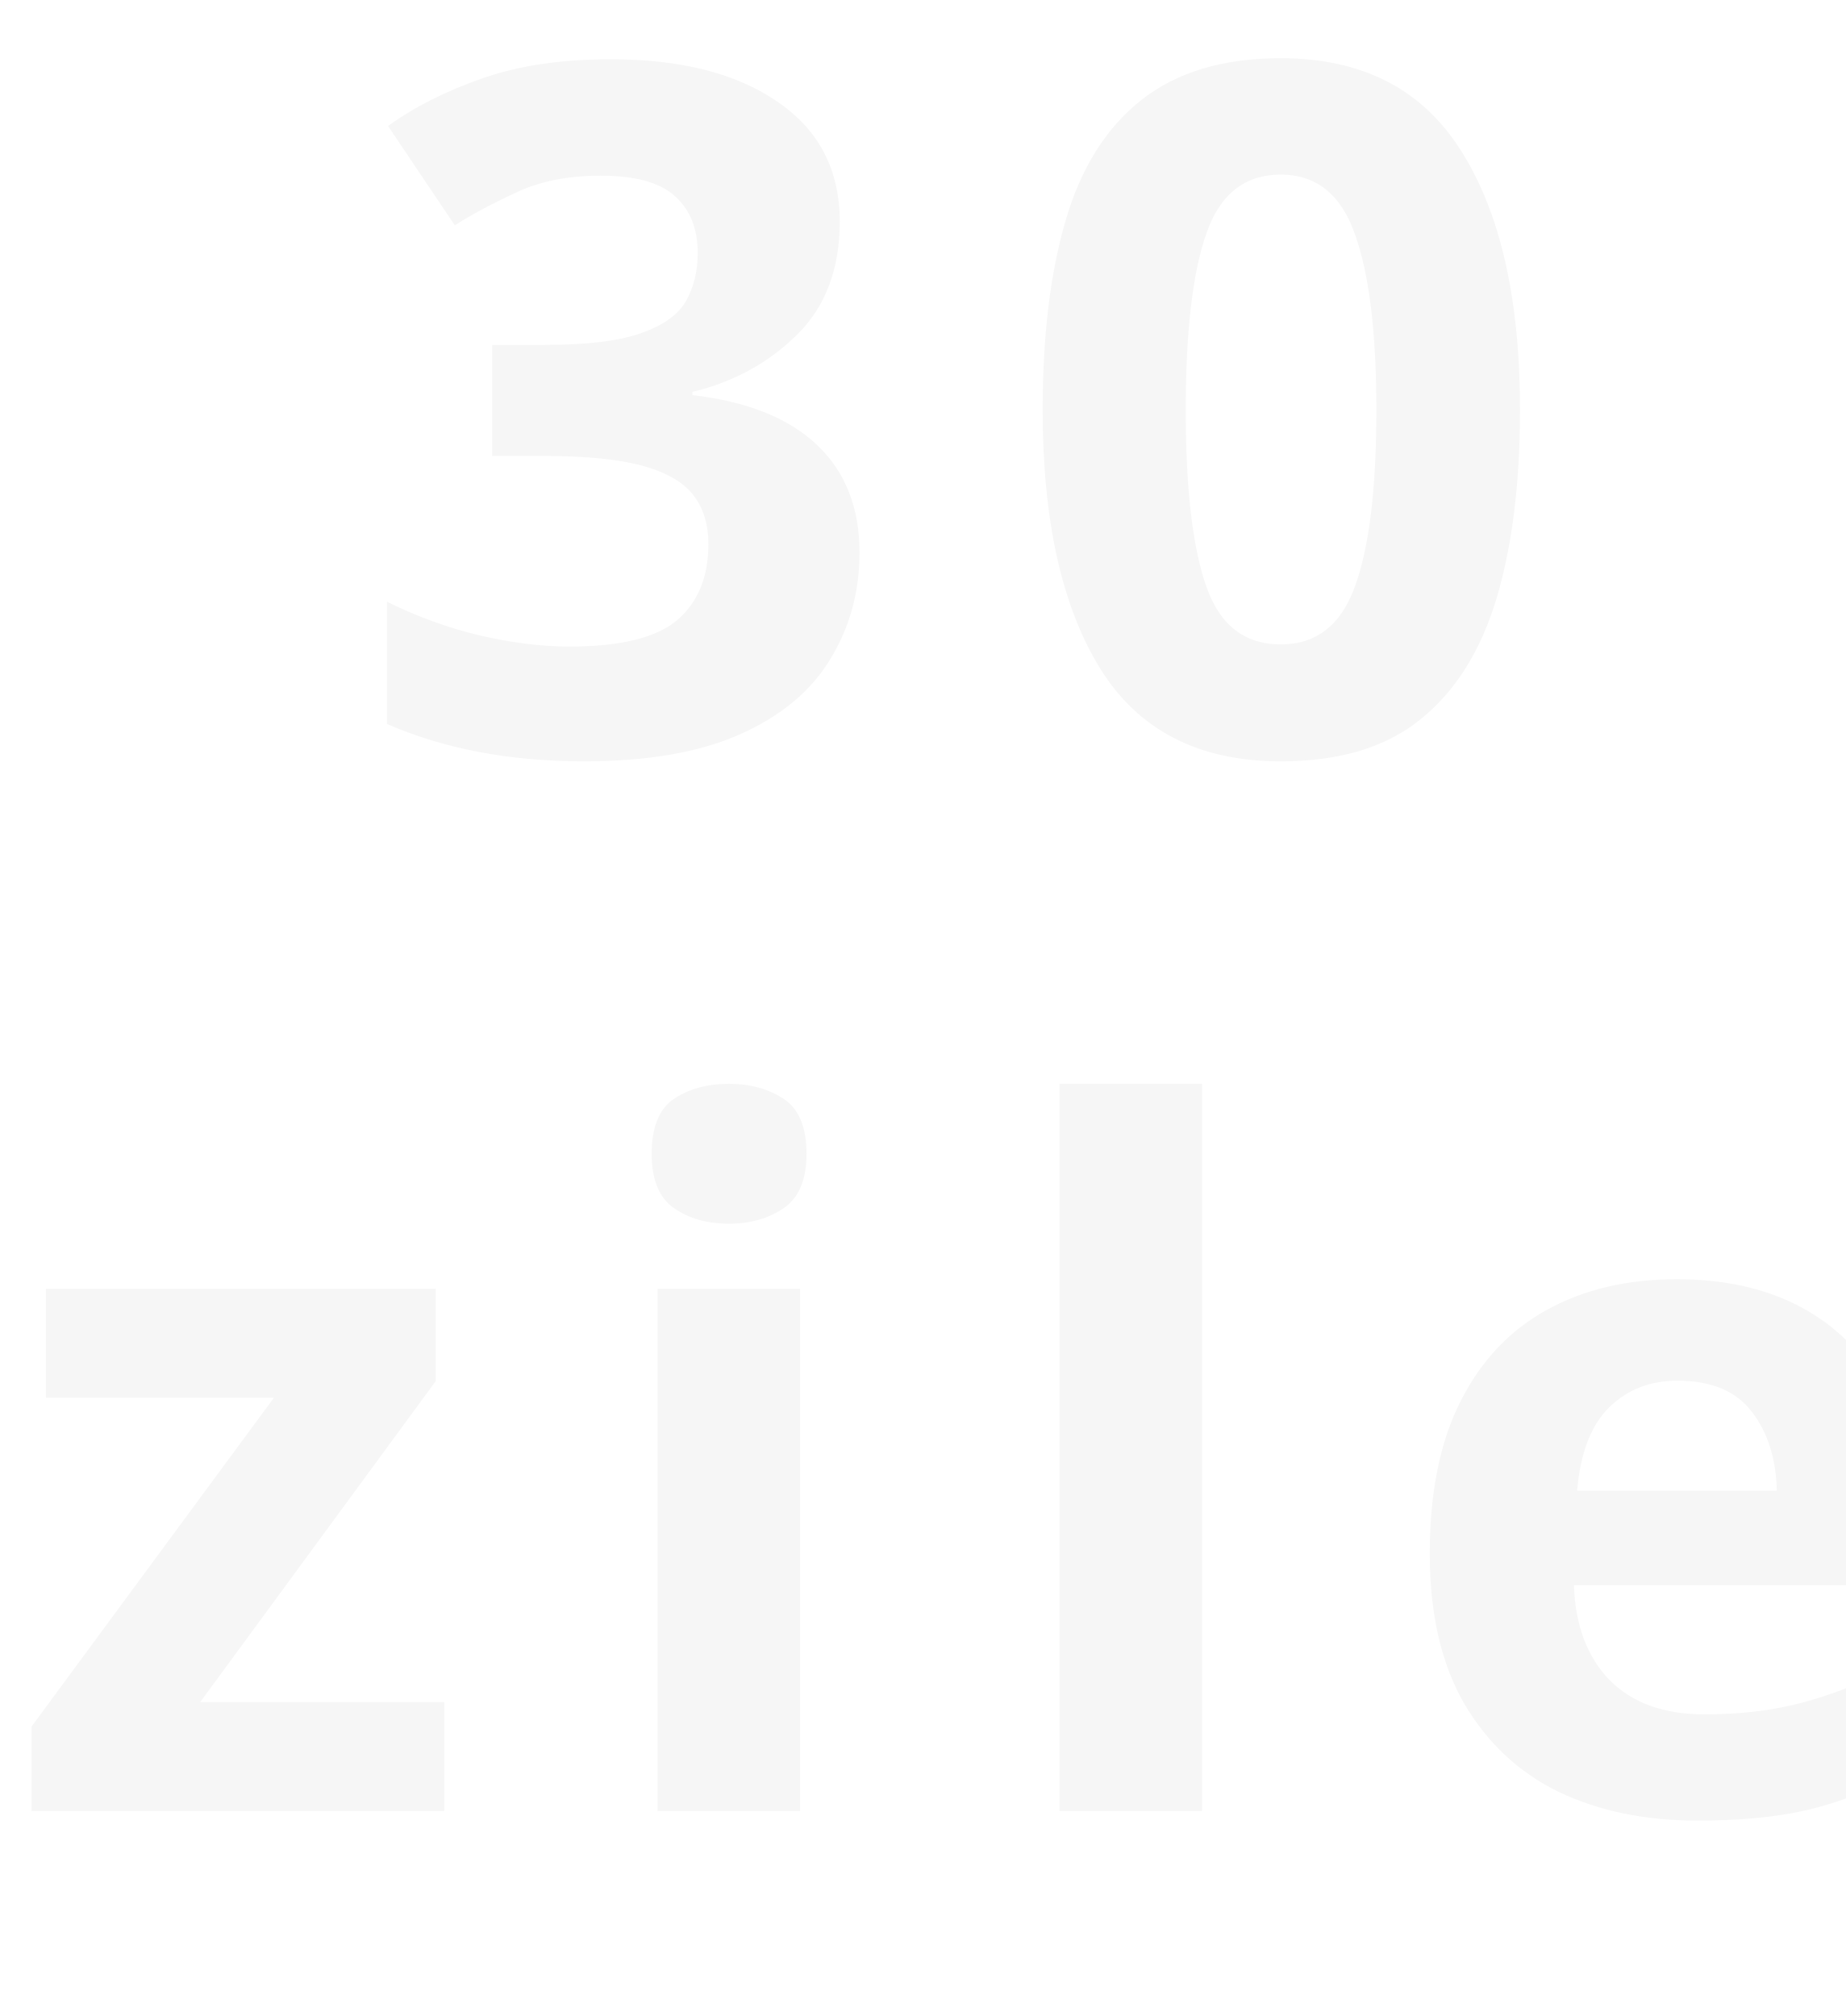
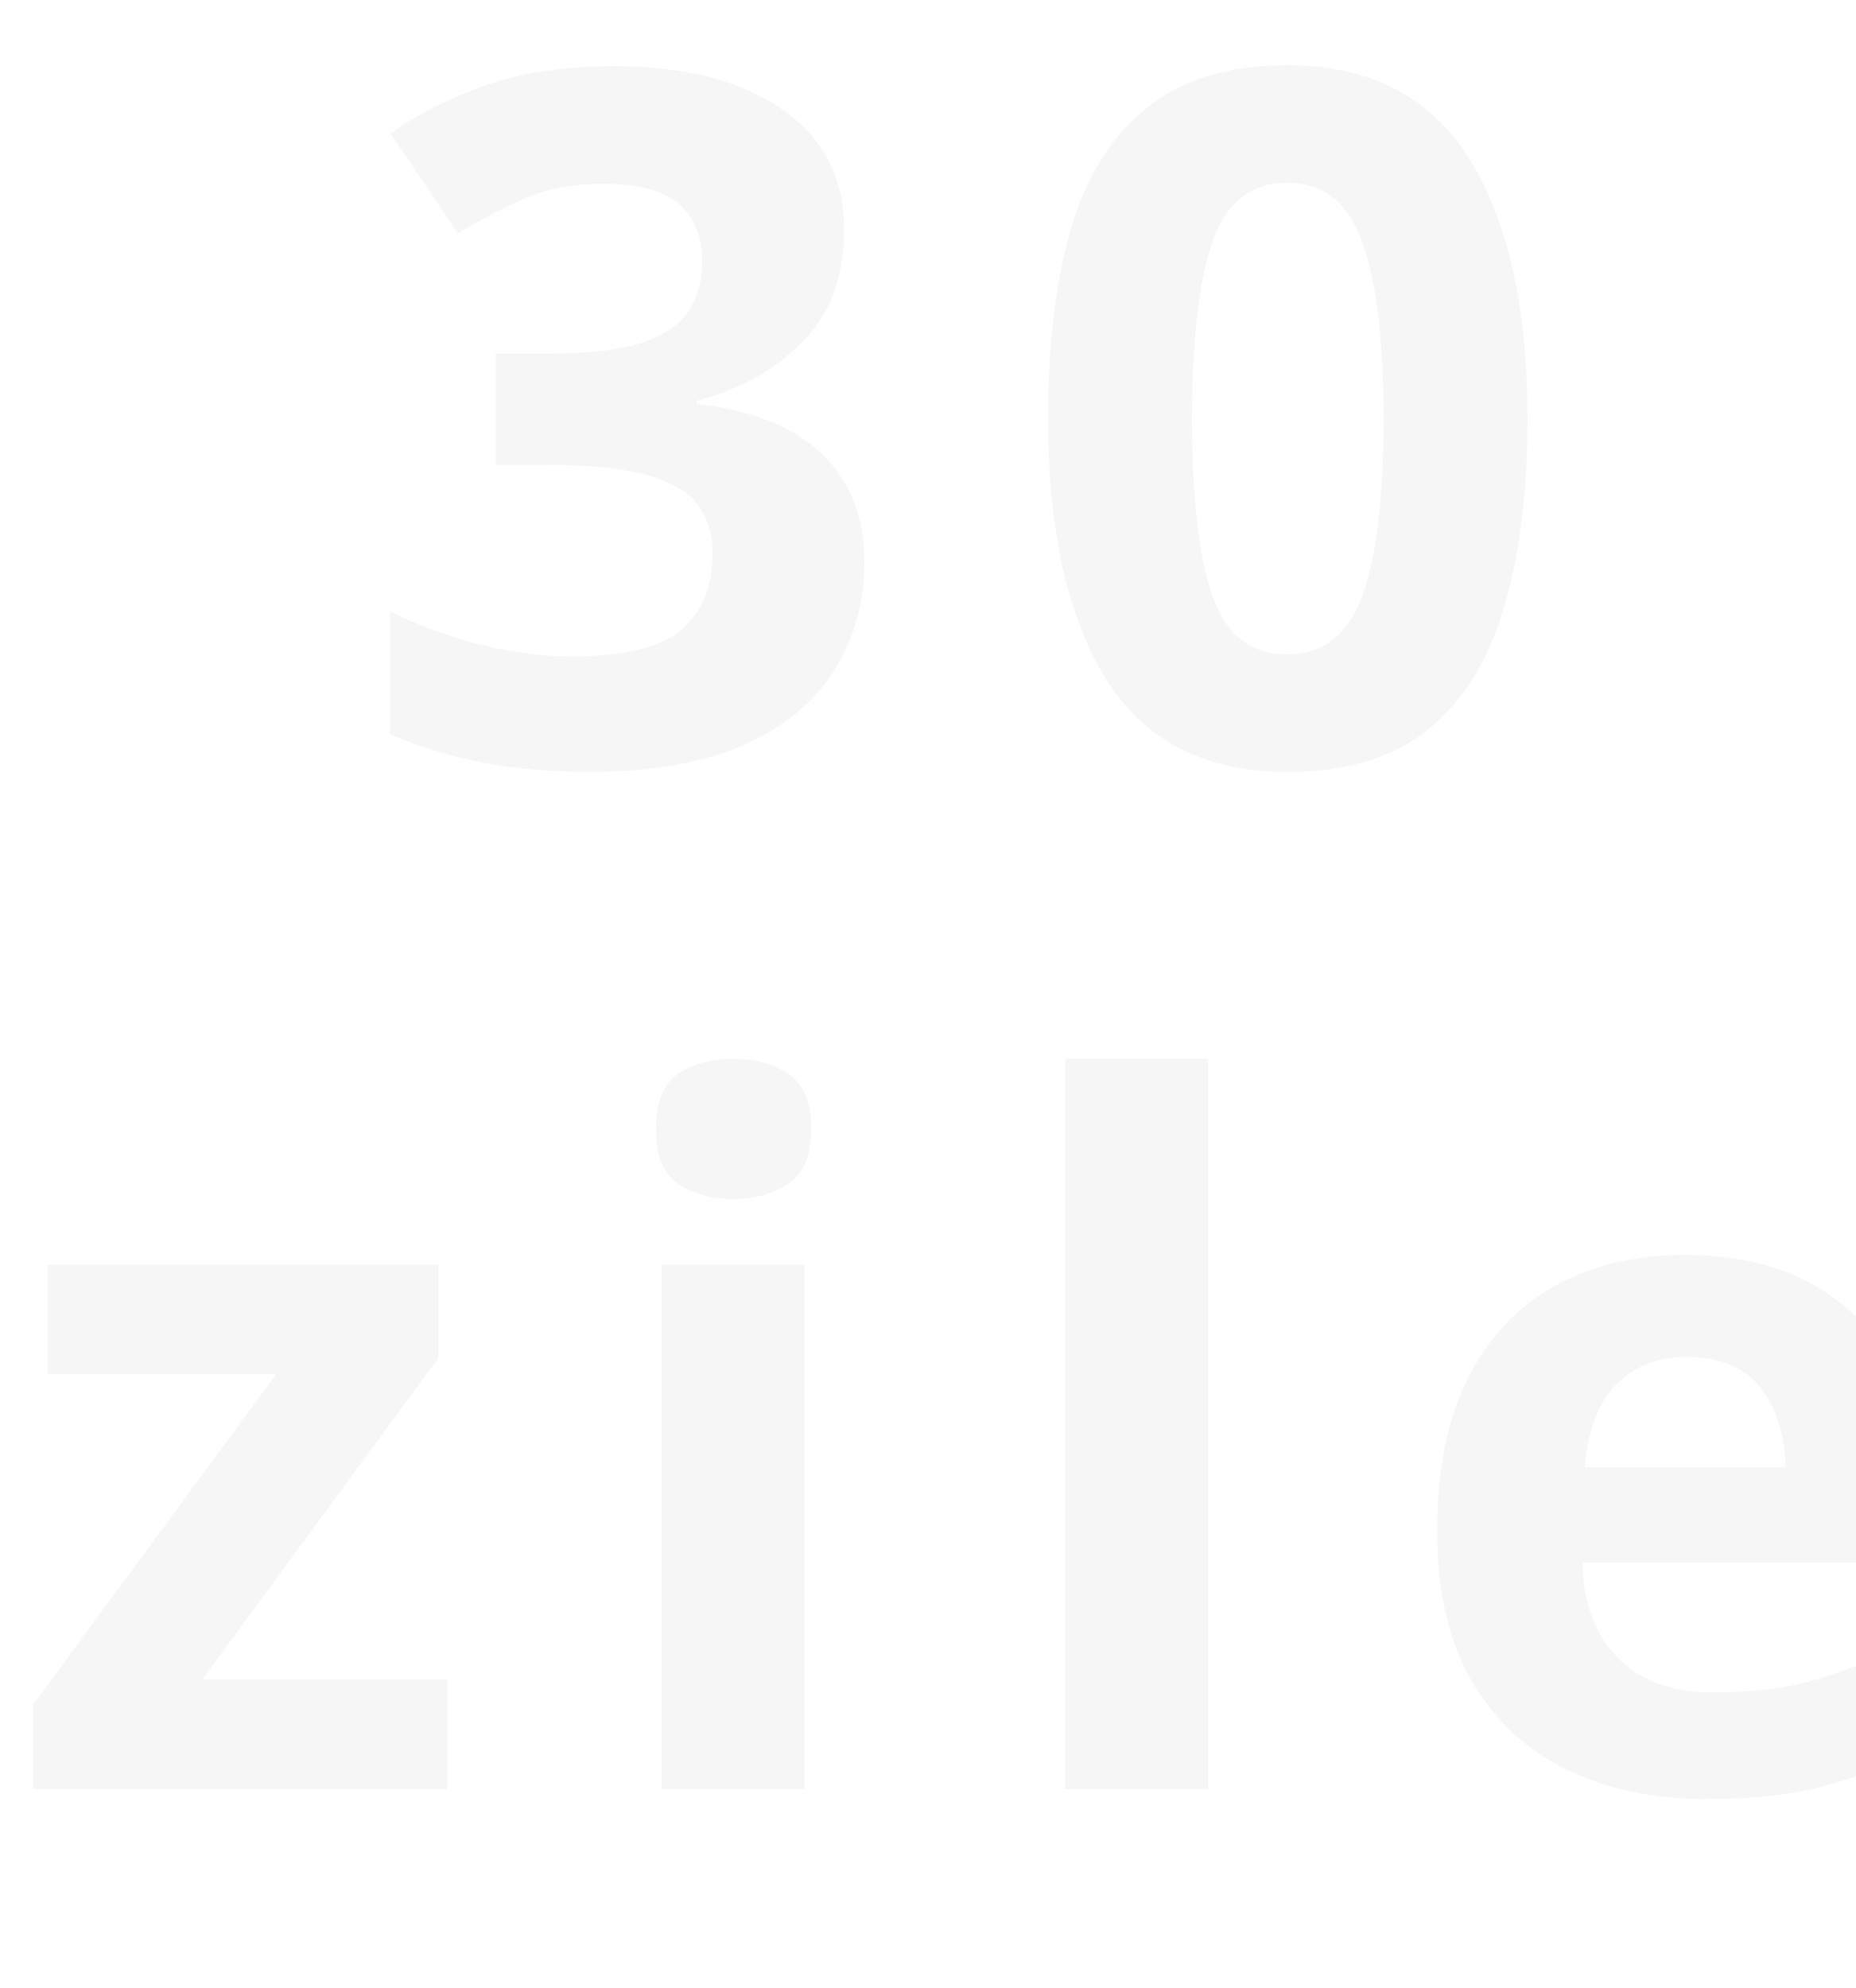
- <svg xmlns="http://www.w3.org/2000/svg" width="54" height="59" viewBox="0 0 54 59">
-   <text id="_30_zile" data-name="30 zile" transform="translate(27 22)" fill="#f6f6f6" font-size="28" font-family="Bahnschrift" font-weight="700" letter-spacing="0.115em">
-     <tspan x="-16.738" y="0">30</tspan>
-     <tspan x="-26.828" y="31">zile</tspan>
+ <svg xmlns="http://www.w3.org/2000/svg" width="56" height="60" viewBox="0 0 56 60">
+   <text id="_30_zile" data-name="30 zile" transform="translate(28 23)" fill="#f6f6f6" font-size="29" font-family="Bahnschrift" font-weight="700" letter-spacing="0.115em">
+     <tspan x="-17.336" y="0">30</tspan>
+     <tspan x="-27.786" y="31">zile</tspan>
  </text>
</svg>
